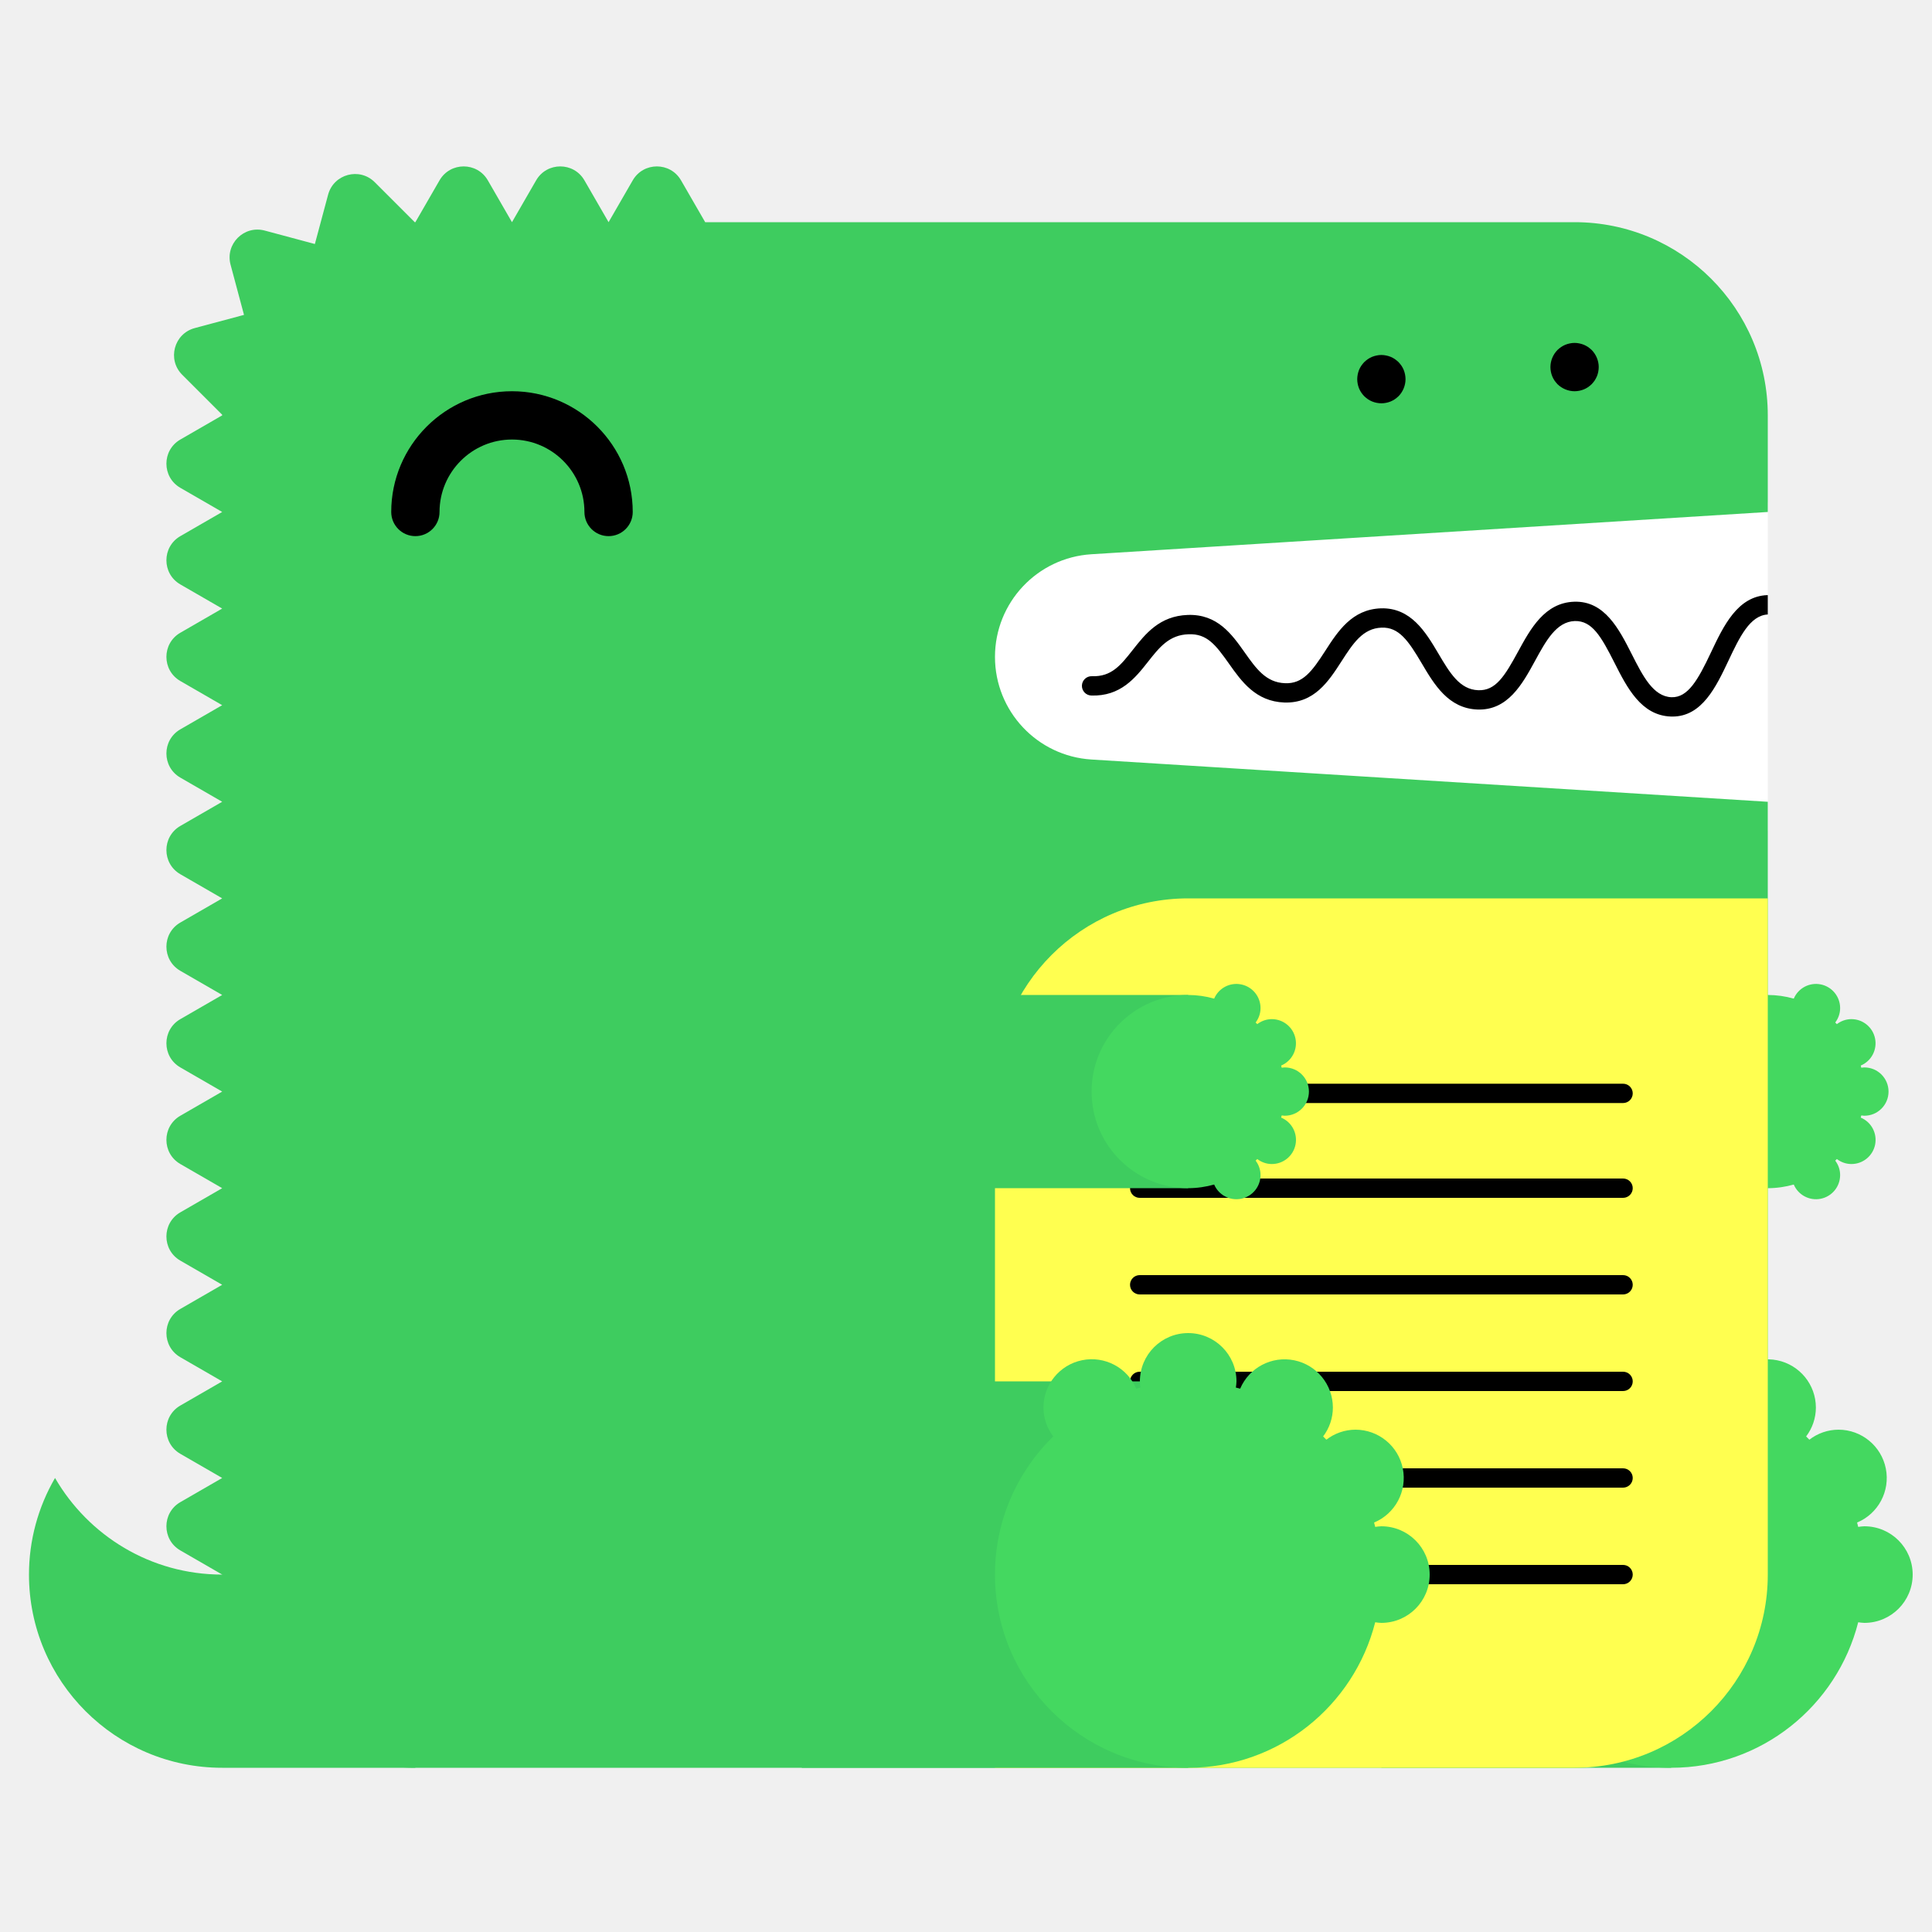
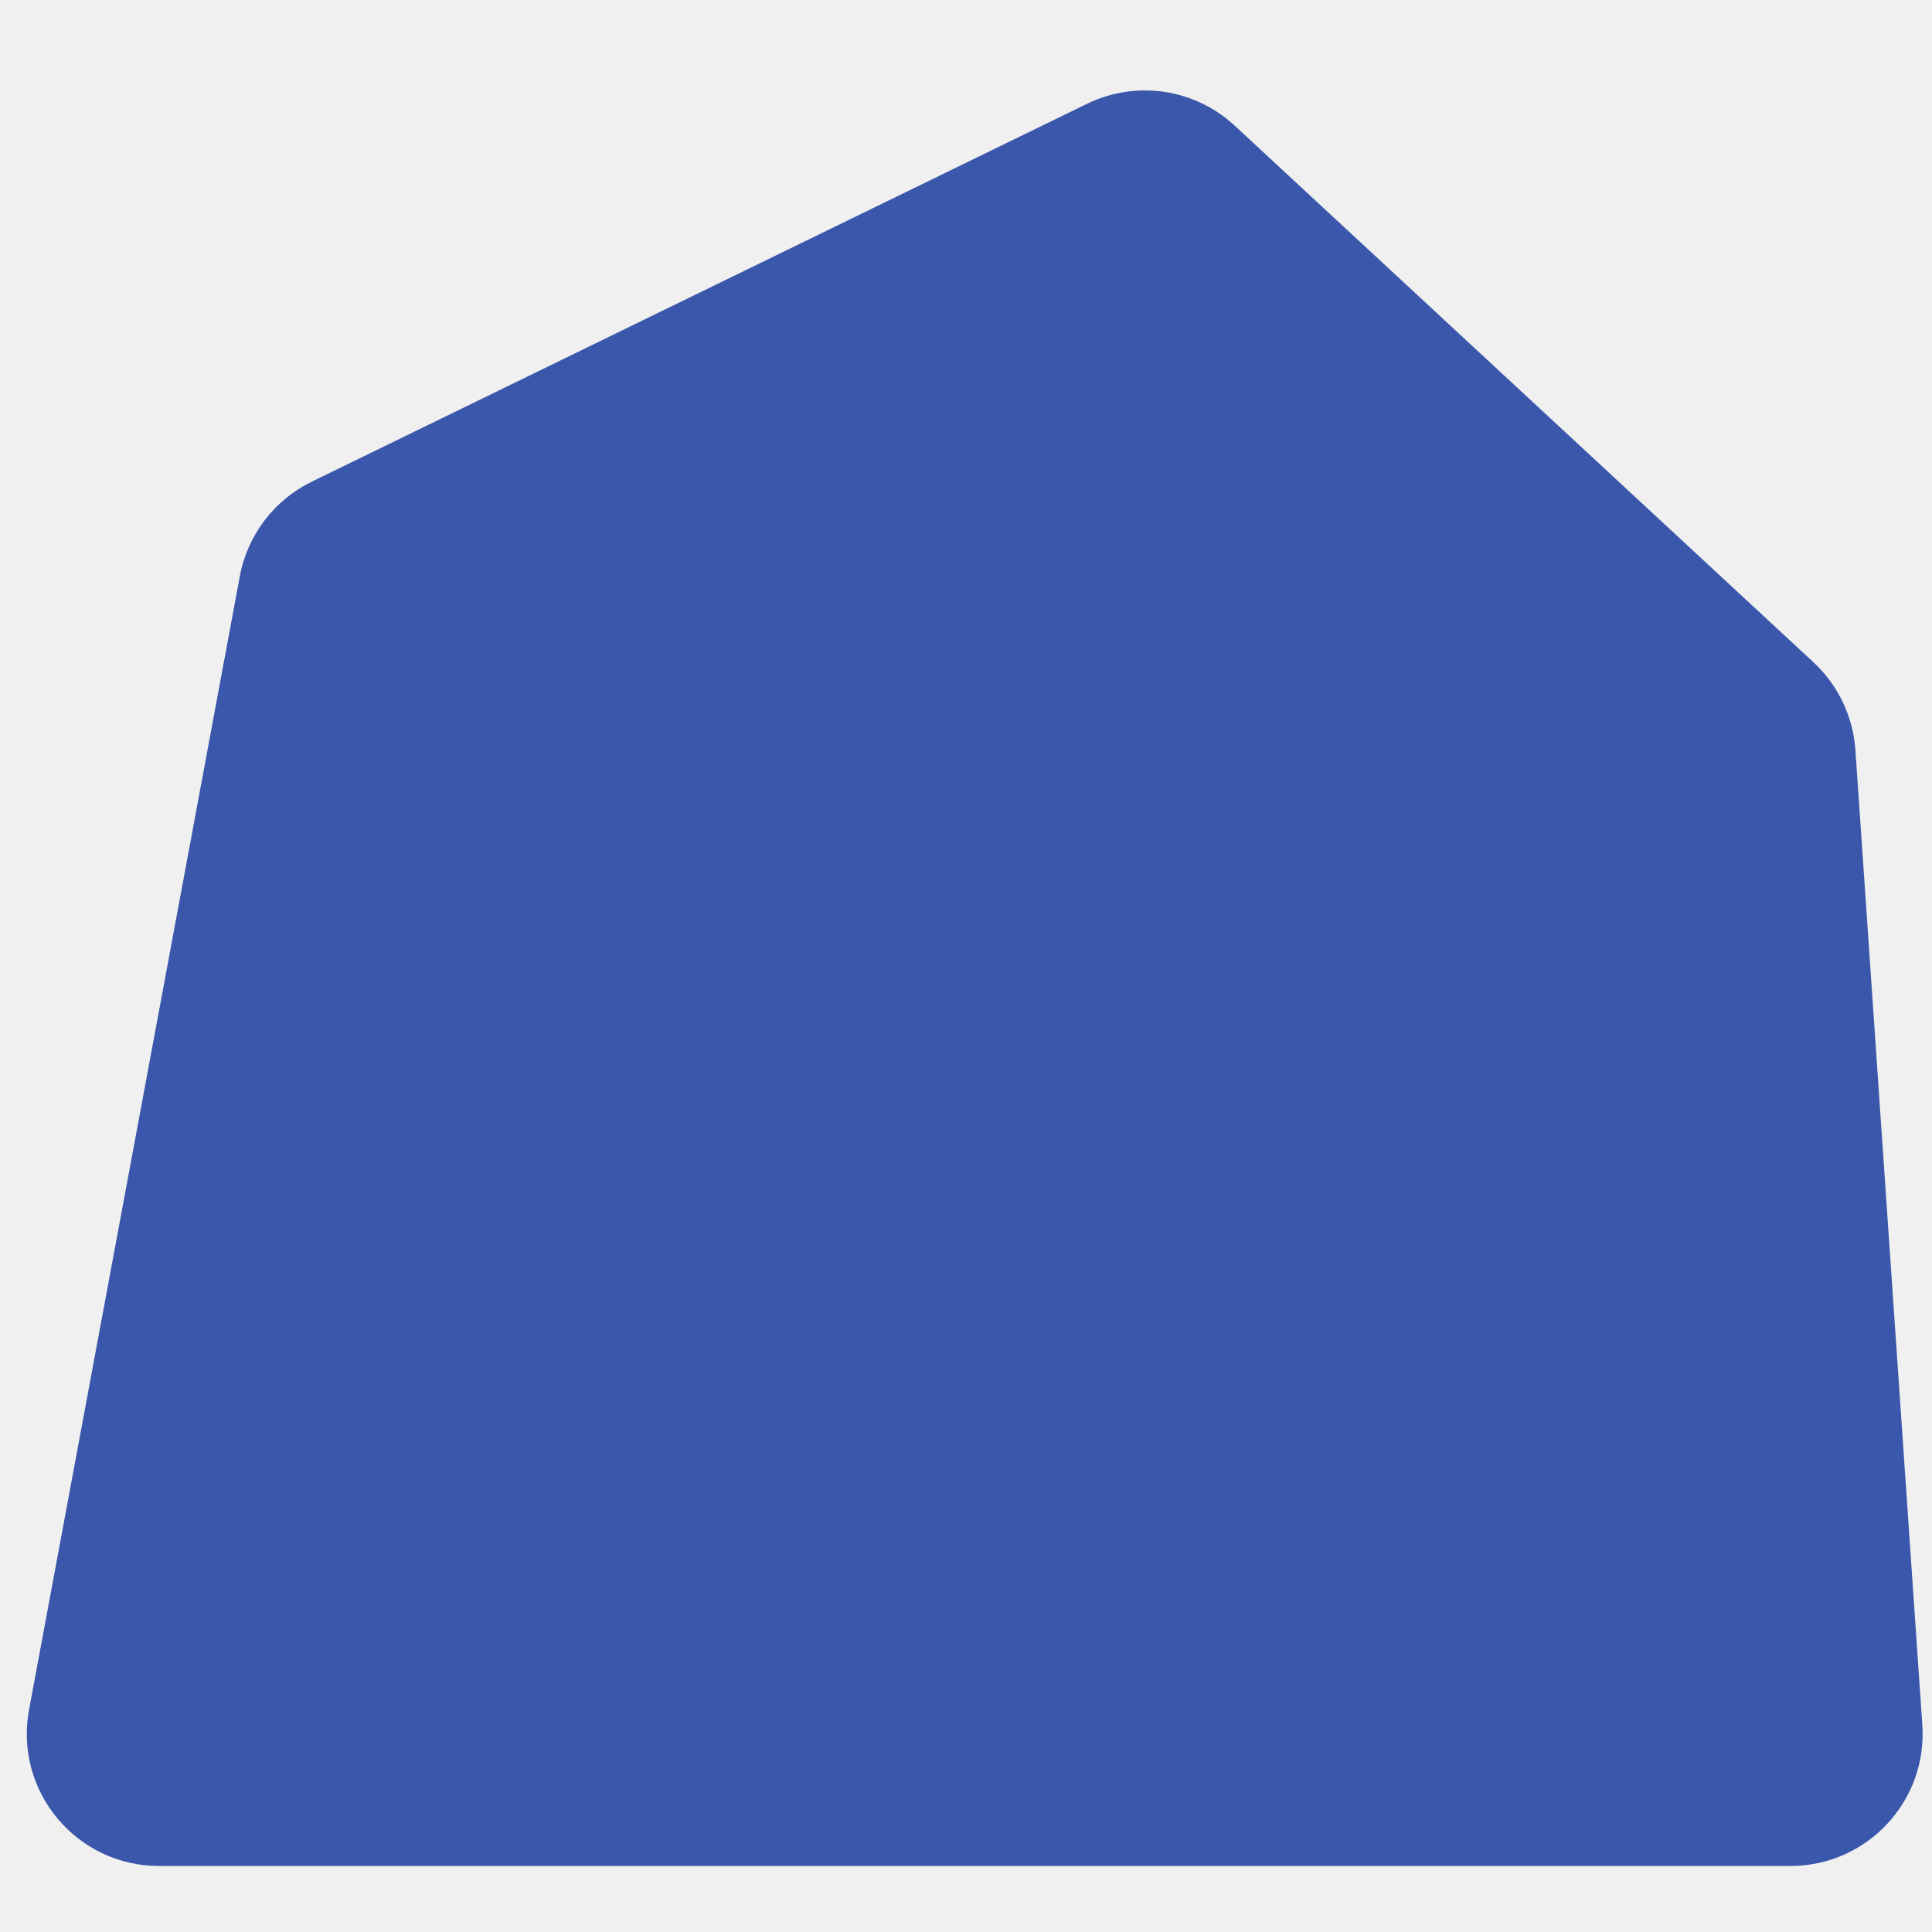
- <svg xmlns="http://www.w3.org/2000/svg" width="200" height="200" viewBox="0 0 200 200">
-   <g fill="none" fill-rule="evenodd">
-     <path fill="#FFF" d="M99 52h84v34H99z" />
-     <path d="M23 163c-7.398 0-13.843-4.027-17.303-10A19.886 19.886 0 0 0 3 163c0 11.046 8.954 20 20 20h20v-20H23z" fill="#3ECC5F" />
-     <path d="M112.98 57.376L183 53V43c0-11.046-8.954-20-20-20H73l-2.5-4.33c-1.112-1.925-3.889-1.925-5 0L63 23l-2.5-4.33c-1.111-1.925-3.889-1.925-5 0L53 23l-2.5-4.33c-1.111-1.925-3.889-1.925-5 0L43 23c-.022 0-.042.003-.065.003l-4.142-4.141c-1.57-1.571-4.252-.853-4.828 1.294l-1.369 5.104-5.192-1.392c-2.148-.575-4.111 1.389-3.535 3.536l1.39 5.193-5.102 1.367c-2.148.576-2.867 3.259-1.296 4.83l4.142 4.142c0 .021-.003.042-.003.064l-4.33 2.5c-1.925 1.111-1.925 3.889 0 5L23 53l-4.33 2.5c-1.925 1.111-1.925 3.889 0 5L23 63l-4.33 2.5c-1.925 1.111-1.925 3.889 0 5L23 73l-4.33 2.5c-1.925 1.111-1.925 3.889 0 5L23 83l-4.33 2.5c-1.925 1.111-1.925 3.889 0 5L23 93l-4.33 2.5c-1.925 1.111-1.925 3.889 0 5L23 103l-4.33 2.5c-1.925 1.111-1.925 3.889 0 5L23 113l-4.33 2.5c-1.925 1.111-1.925 3.889 0 5L23 123l-4.33 2.5c-1.925 1.111-1.925 3.889 0 5L23 133l-4.33 2.5c-1.925 1.111-1.925 3.889 0 5L23 143l-4.33 2.5c-1.925 1.111-1.925 3.889 0 5L23 153l-4.33 2.5c-1.925 1.111-1.925 3.889 0 5L23 163c0 11.046 8.954 20 20 20h120c11.046 0 20-8.954 20-20V83l-70.02-4.376A10.645 10.645 0 0 1 103 68c0-5.621 4.37-10.273 9.98-10.624" fill="#3ECC5F" />
-     <path fill="#3ECC5F" d="M143 183h30v-40h-30z" />
-     <path d="M193 158c-.219 0-.428.037-.639.064-.038-.15-.074-.301-.116-.451A5 5 0 0 0 190.32 148a4.96 4.96 0 0 0-3.016 1.036 26.531 26.531 0 0 0-.335-.336 4.955 4.955 0 0 0 1.011-2.987 5 5 0 0 0-9.599-1.959c-.148-.042-.297-.077-.445-.115.027-.211.064-.42.064-.639a5 5 0 0 0-5-5 5 5 0 0 0-5 5c0 .219.037.428.064.639-.148.038-.297.073-.445.115a4.998 4.998 0 0 0-9.599 1.959c0 1.125.384 2.151 1.011 2.987-3.717 3.632-6.031 8.693-6.031 14.3 0 11.046 8.954 20 20 20 9.339 0 17.16-6.41 19.361-15.064.211.027.42.064.639.064a5 5 0 0 0 5-5 5 5 0 0 0-5-5" fill="#44D860" />
-     <path fill="#3ECC5F" d="M153 123h30v-20h-30z" />
-     <path d="M193 115.5a2.5 2.5 0 1 0 0-5c-.109 0-.214.019-.319.032-.02-.075-.037-.15-.058-.225a2.501 2.501 0 0 0-.963-4.807c-.569 0-1.088.197-1.508.518a6.653 6.653 0 0 0-.168-.168c.314-.417.506-.931.506-1.494a2.5 2.5 0 0 0-4.8-.979A9.987 9.987 0 0 0 183 103c-5.522 0-10 4.478-10 10s4.478 10 10 10c.934 0 1.833-.138 2.69-.377a2.5 2.5 0 0 0 4.8-.979c0-.563-.192-1.077-.506-1.494.057-.055.113-.111.168-.168.42.321.939.518 1.508.518a2.5 2.5 0 0 0 .963-4.807c.021-.074.038-.15.058-.225.105.013.21.032.319.032" fill="#44D860" />
-     <path d="M63 55.5a2.5 2.5 0 0 1-2.5-2.5c0-4.136-3.364-7.5-7.5-7.5s-7.5 3.364-7.5 7.5a2.5 2.5 0 1 1-5 0c0-6.893 5.607-12.5 12.5-12.5S65.5 46.107 65.5 53a2.5 2.5 0 0 1-2.5 2.5" fill="#000" />
-     <path d="M103 183h60c11.046 0 20-8.954 20-20V93h-60c-11.046 0-20 8.954-20 20v70z" fill="#FFFF50" />
-     <path d="M168.02 124h-50.04a1 1 0 1 1 0-2h50.04a1 1 0 1 1 0 2m0 20h-50.04a1 1 0 1 1 0-2h50.04a1 1 0 1 1 0 2m0 20h-50.04a1 1 0 1 1 0-2h50.04a1 1 0 1 1 0 2m0-49.814h-50.04a1 1 0 1 1 0-2h50.04a1 1 0 1 1 0 2m0 19.814h-50.04a1 1 0 1 1 0-2h50.04a1 1 0 1 1 0 2m0 20h-50.04a1 1 0 1 1 0-2h50.04a1 1 0 1 1 0 2M183 61.611c-.012 0-.022-.006-.034-.005-3.09.105-4.552 3.196-5.842 5.923-1.346 2.85-2.387 4.703-4.093 4.647-1.889-.068-2.969-2.202-4.113-4.46-1.314-2.594-2.814-5.536-5.963-5.426-3.046.104-4.513 2.794-5.807 5.167-1.377 2.528-2.314 4.065-4.121 3.994-1.927-.07-2.951-1.805-4.136-3.813-1.321-2.236-2.848-4.75-5.936-4.664-2.994.103-4.465 2.385-5.763 4.4-1.373 2.13-2.335 3.428-4.165 3.351-1.973-.07-2.992-1.51-4.171-3.177-1.324-1.873-2.816-3.993-5.895-3.89-2.928.1-4.399 1.97-5.696 3.618-1.232 1.564-2.194 2.802-4.229 2.724a1 1 0 0 0-.072 2c3.017.101 4.545-1.8 5.872-3.487 1.177-1.496 2.193-2.787 4.193-2.855 1.926-.082 2.829 1.115 4.195 3.045 1.297 1.834 2.769 3.914 5.731 4.021 3.103.104 4.596-2.215 5.918-4.267 1.182-1.834 2.202-3.417 4.15-3.484 1.793-.067 2.769 1.35 4.145 3.681 1.297 2.197 2.766 4.686 5.787 4.796 3.125.108 4.634-2.62 5.949-5.035 1.139-2.088 2.214-4.06 4.119-4.126 1.793-.042 2.728 1.595 4.111 4.33 1.292 2.553 2.757 5.445 5.825 5.556l.169.003c3.064 0 4.518-3.075 5.805-5.794 1.139-2.41 2.217-4.68 4.067-4.773v-2z" fill="#000" />
-     <path fill="#3ECC5F" d="M83 183h40v-40H83z" />
-     <path d="M143 158c-.219 0-.428.037-.639.064-.038-.15-.074-.301-.116-.451A5 5 0 0 0 140.32 148a4.96 4.96 0 0 0-3.016 1.036 26.531 26.531 0 0 0-.335-.336 4.955 4.955 0 0 0 1.011-2.987 5 5 0 0 0-9.599-1.959c-.148-.042-.297-.077-.445-.115.027-.211.064-.42.064-.639a5 5 0 0 0-5-5 5 5 0 0 0-5 5c0 .219.037.428.064.639-.148.038-.297.073-.445.115a4.998 4.998 0 0 0-9.599 1.959c0 1.125.384 2.151 1.011 2.987-3.717 3.632-6.031 8.693-6.031 14.3 0 11.046 8.954 20 20 20 9.339 0 17.16-6.41 19.361-15.064.211.027.42.064.639.064a5 5 0 0 0 5-5 5 5 0 0 0-5-5" fill="#44D860" />
-     <path fill="#3ECC5F" d="M83 123h40v-20H83z" />
-     <path d="M133 115.5a2.5 2.5 0 1 0 0-5c-.109 0-.214.019-.319.032-.02-.075-.037-.15-.058-.225a2.501 2.501 0 0 0-.963-4.807c-.569 0-1.088.197-1.508.518a6.653 6.653 0 0 0-.168-.168c.314-.417.506-.931.506-1.494a2.5 2.5 0 0 0-4.8-.979A9.987 9.987 0 0 0 123 103c-5.522 0-10 4.478-10 10s4.478 10 10 10c.934 0 1.833-.138 2.69-.377a2.5 2.5 0 0 0 4.8-.979c0-.563-.192-1.077-.506-1.494.057-.055.113-.111.168-.168.42.321.939.518 1.508.518a2.5 2.5 0 0 0 .963-4.807c.021-.074.038-.15.058-.225.105.013.21.032.319.032" fill="#44D860" />
-     <path d="M143 41.75c-.16 0-.33-.02-.49-.05a2.52 2.52 0 0 1-.47-.14c-.15-.06-.29-.14-.431-.23-.13-.09-.259-.2-.38-.31-.109-.12-.219-.24-.309-.38s-.17-.28-.231-.43a2.619 2.619 0 0 1-.189-.96c0-.16.02-.33.05-.49.03-.16.08-.31.139-.47.061-.15.141-.29.231-.43.09-.13.2-.26.309-.38.121-.11.25-.22.38-.31.141-.09.281-.17.431-.23.149-.06.31-.11.47-.14.32-.07.65-.07.98 0 .159.03.32.08.47.14.149.06.29.14.43.23.13.09.259.2.38.31.11.12.22.25.31.38.09.14.17.28.23.43.06.16.11.31.14.47.029.16.05.33.05.49 0 .66-.271 1.31-.73 1.77-.121.11-.25.22-.38.31-.14.09-.281.17-.43.23a2.565 2.565 0 0 1-.96.19m20-1.25c-.66 0-1.3-.27-1.771-.73a3.802 3.802 0 0 1-.309-.38c-.09-.14-.17-.28-.231-.43a2.619 2.619 0 0 1-.189-.96c0-.66.27-1.3.729-1.77.121-.11.25-.22.38-.31.141-.09.281-.17.431-.23.149-.06.31-.11.47-.14.32-.07.66-.07.98 0 .159.03.32.08.47.14.149.06.29.14.43.23.13.09.259.2.38.31.459.47.73 1.11.73 1.77 0 .16-.021.33-.05.49-.03.16-.08.32-.14.47-.07.15-.14.29-.23.43-.09.13-.2.26-.31.38-.121.11-.25.22-.38.31-.14.09-.281.17-.43.23a2.565 2.565 0 0 1-.96.19" fill="#000" />
-   </g>
+ <svg xmlns="http://www.w3.org/2000/svg" width="1024" height="1024" viewBox="0 0 1024 1024" fill="none">
+   <path d="M576.155 55.008C602.135 42.346 633.225 46.951 654.418 66.601L961.159 351.007C974.227 363.123 982.181 379.767 983.402 397.545L1018.87 914.206C1021.64 954.658 989.577 989 949.03 989H84.217C40.43 989 7.391 949.252 15.396 906.203L127.117 305.401C131.173 283.591 145.327 264.994 165.269 255.274L576.155 55.008Z" fill="#3A57AB" />
</svg>
